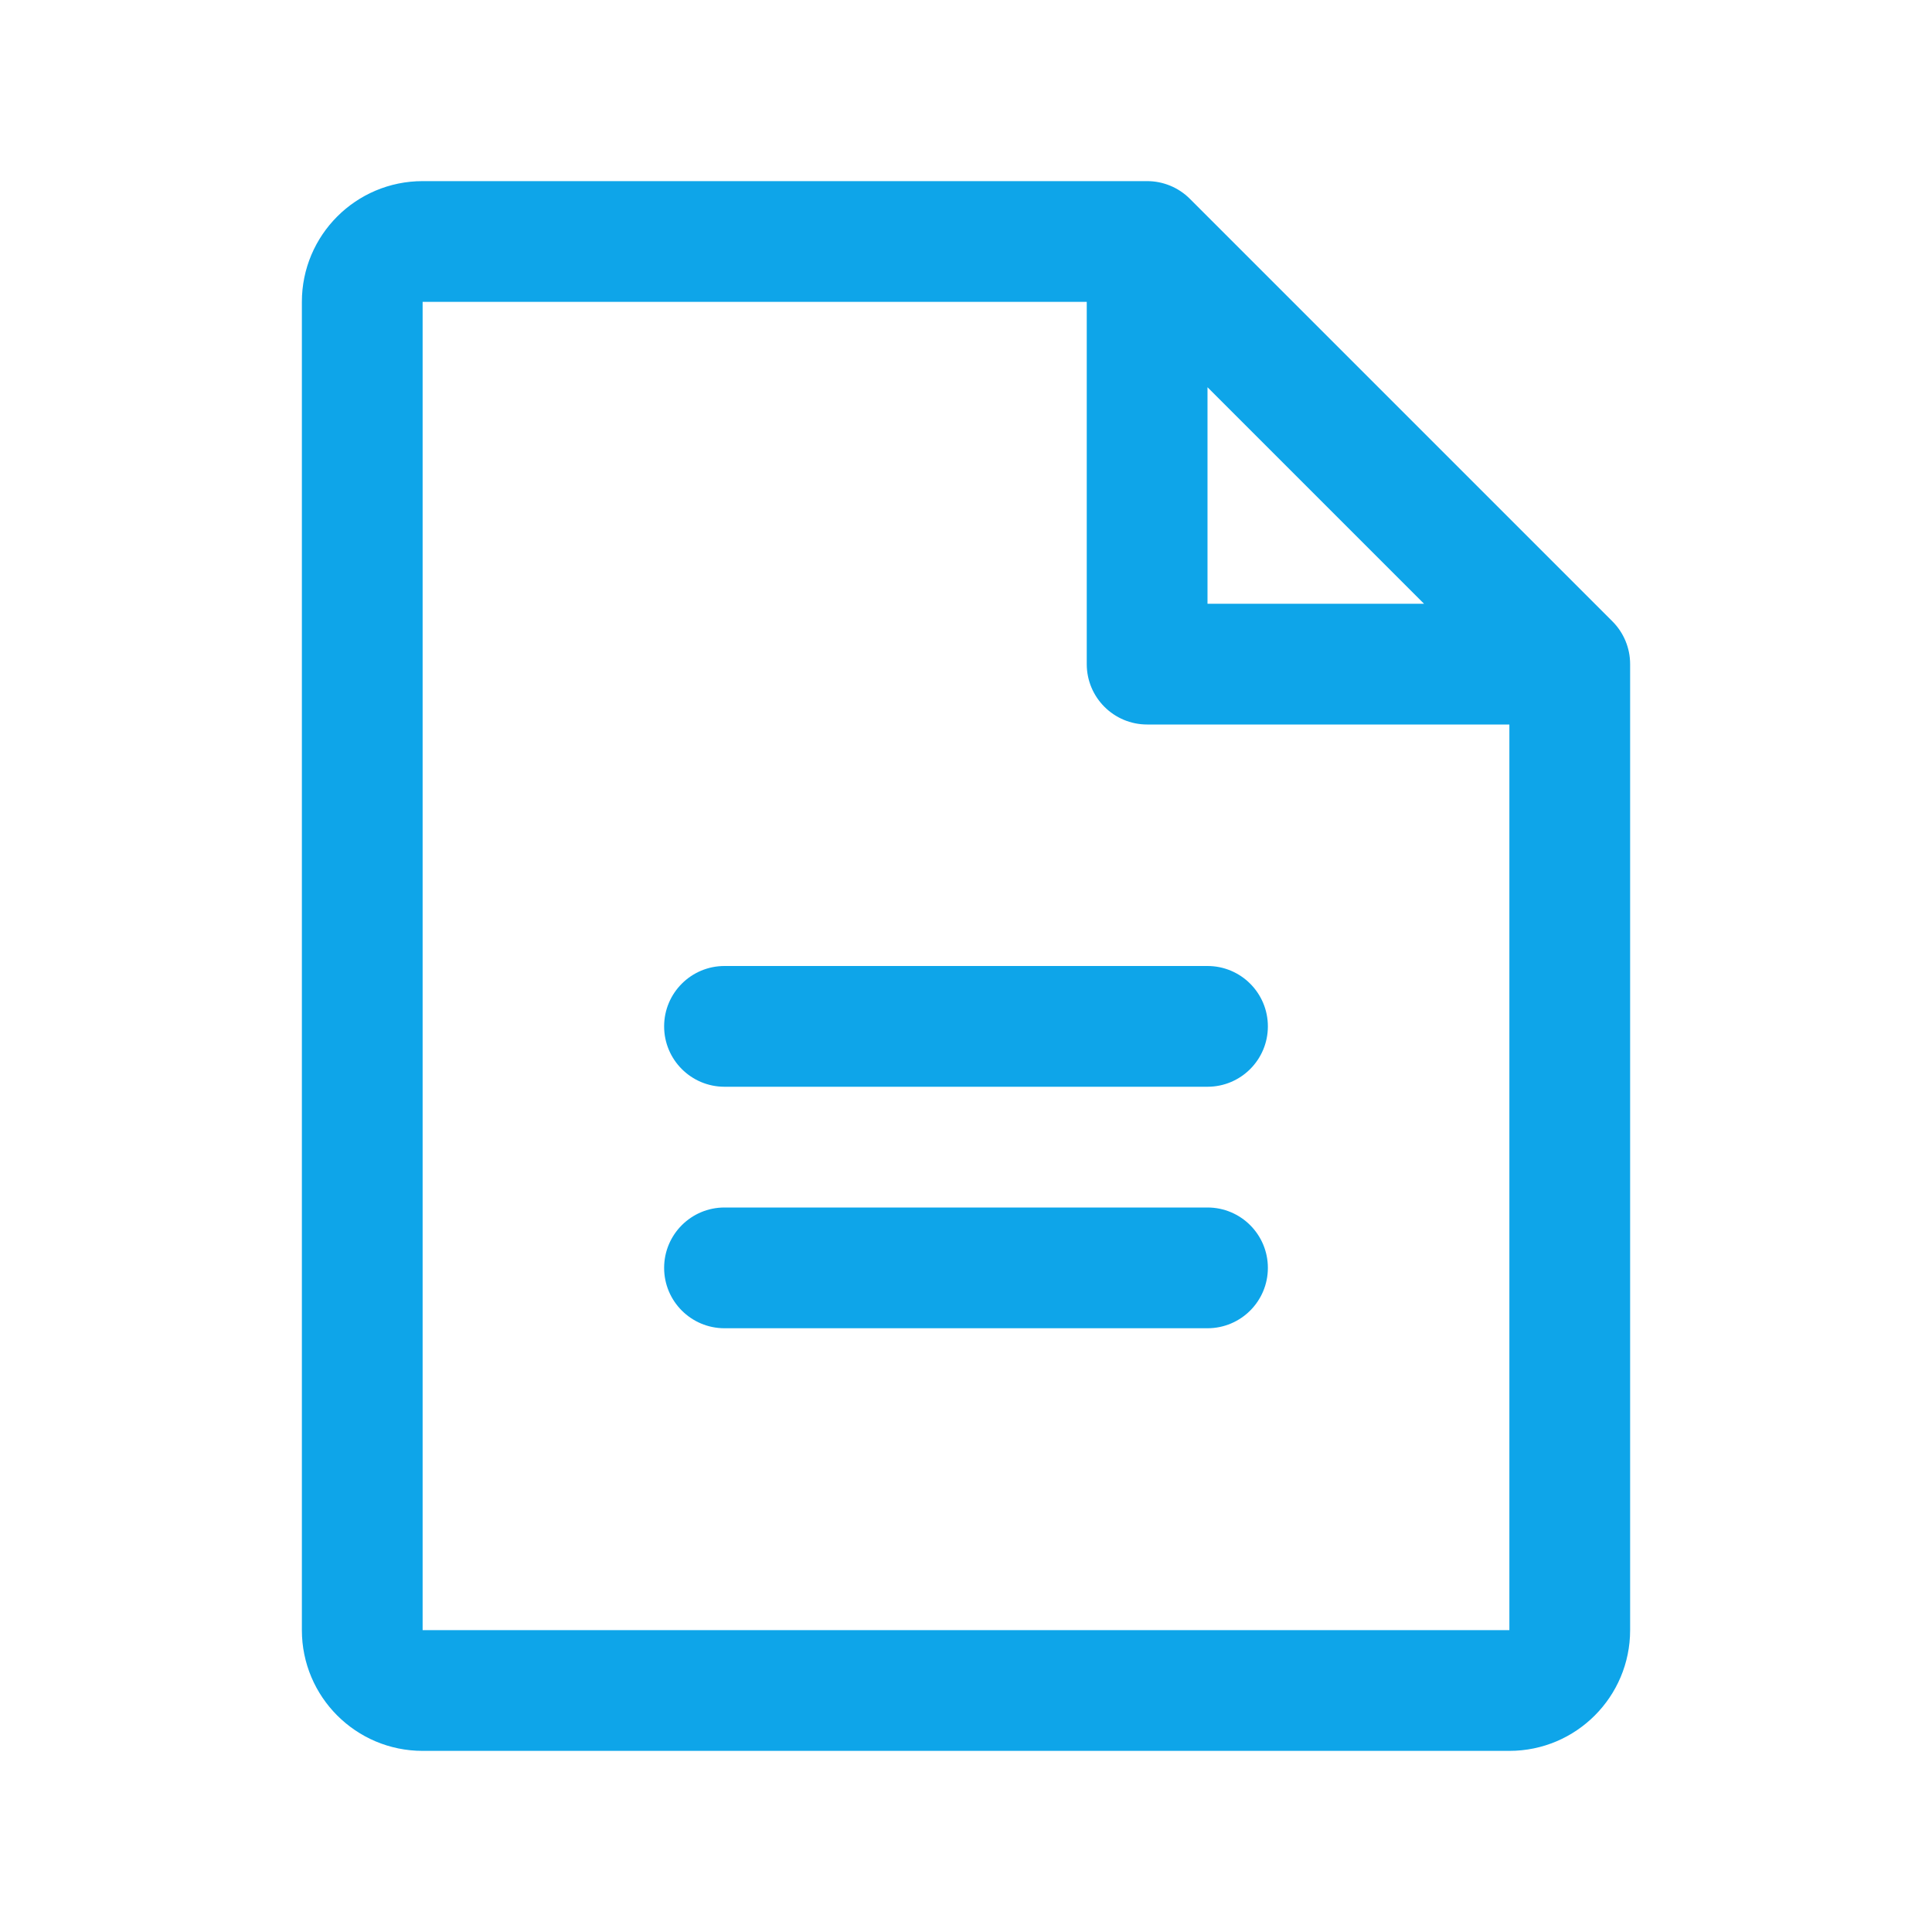
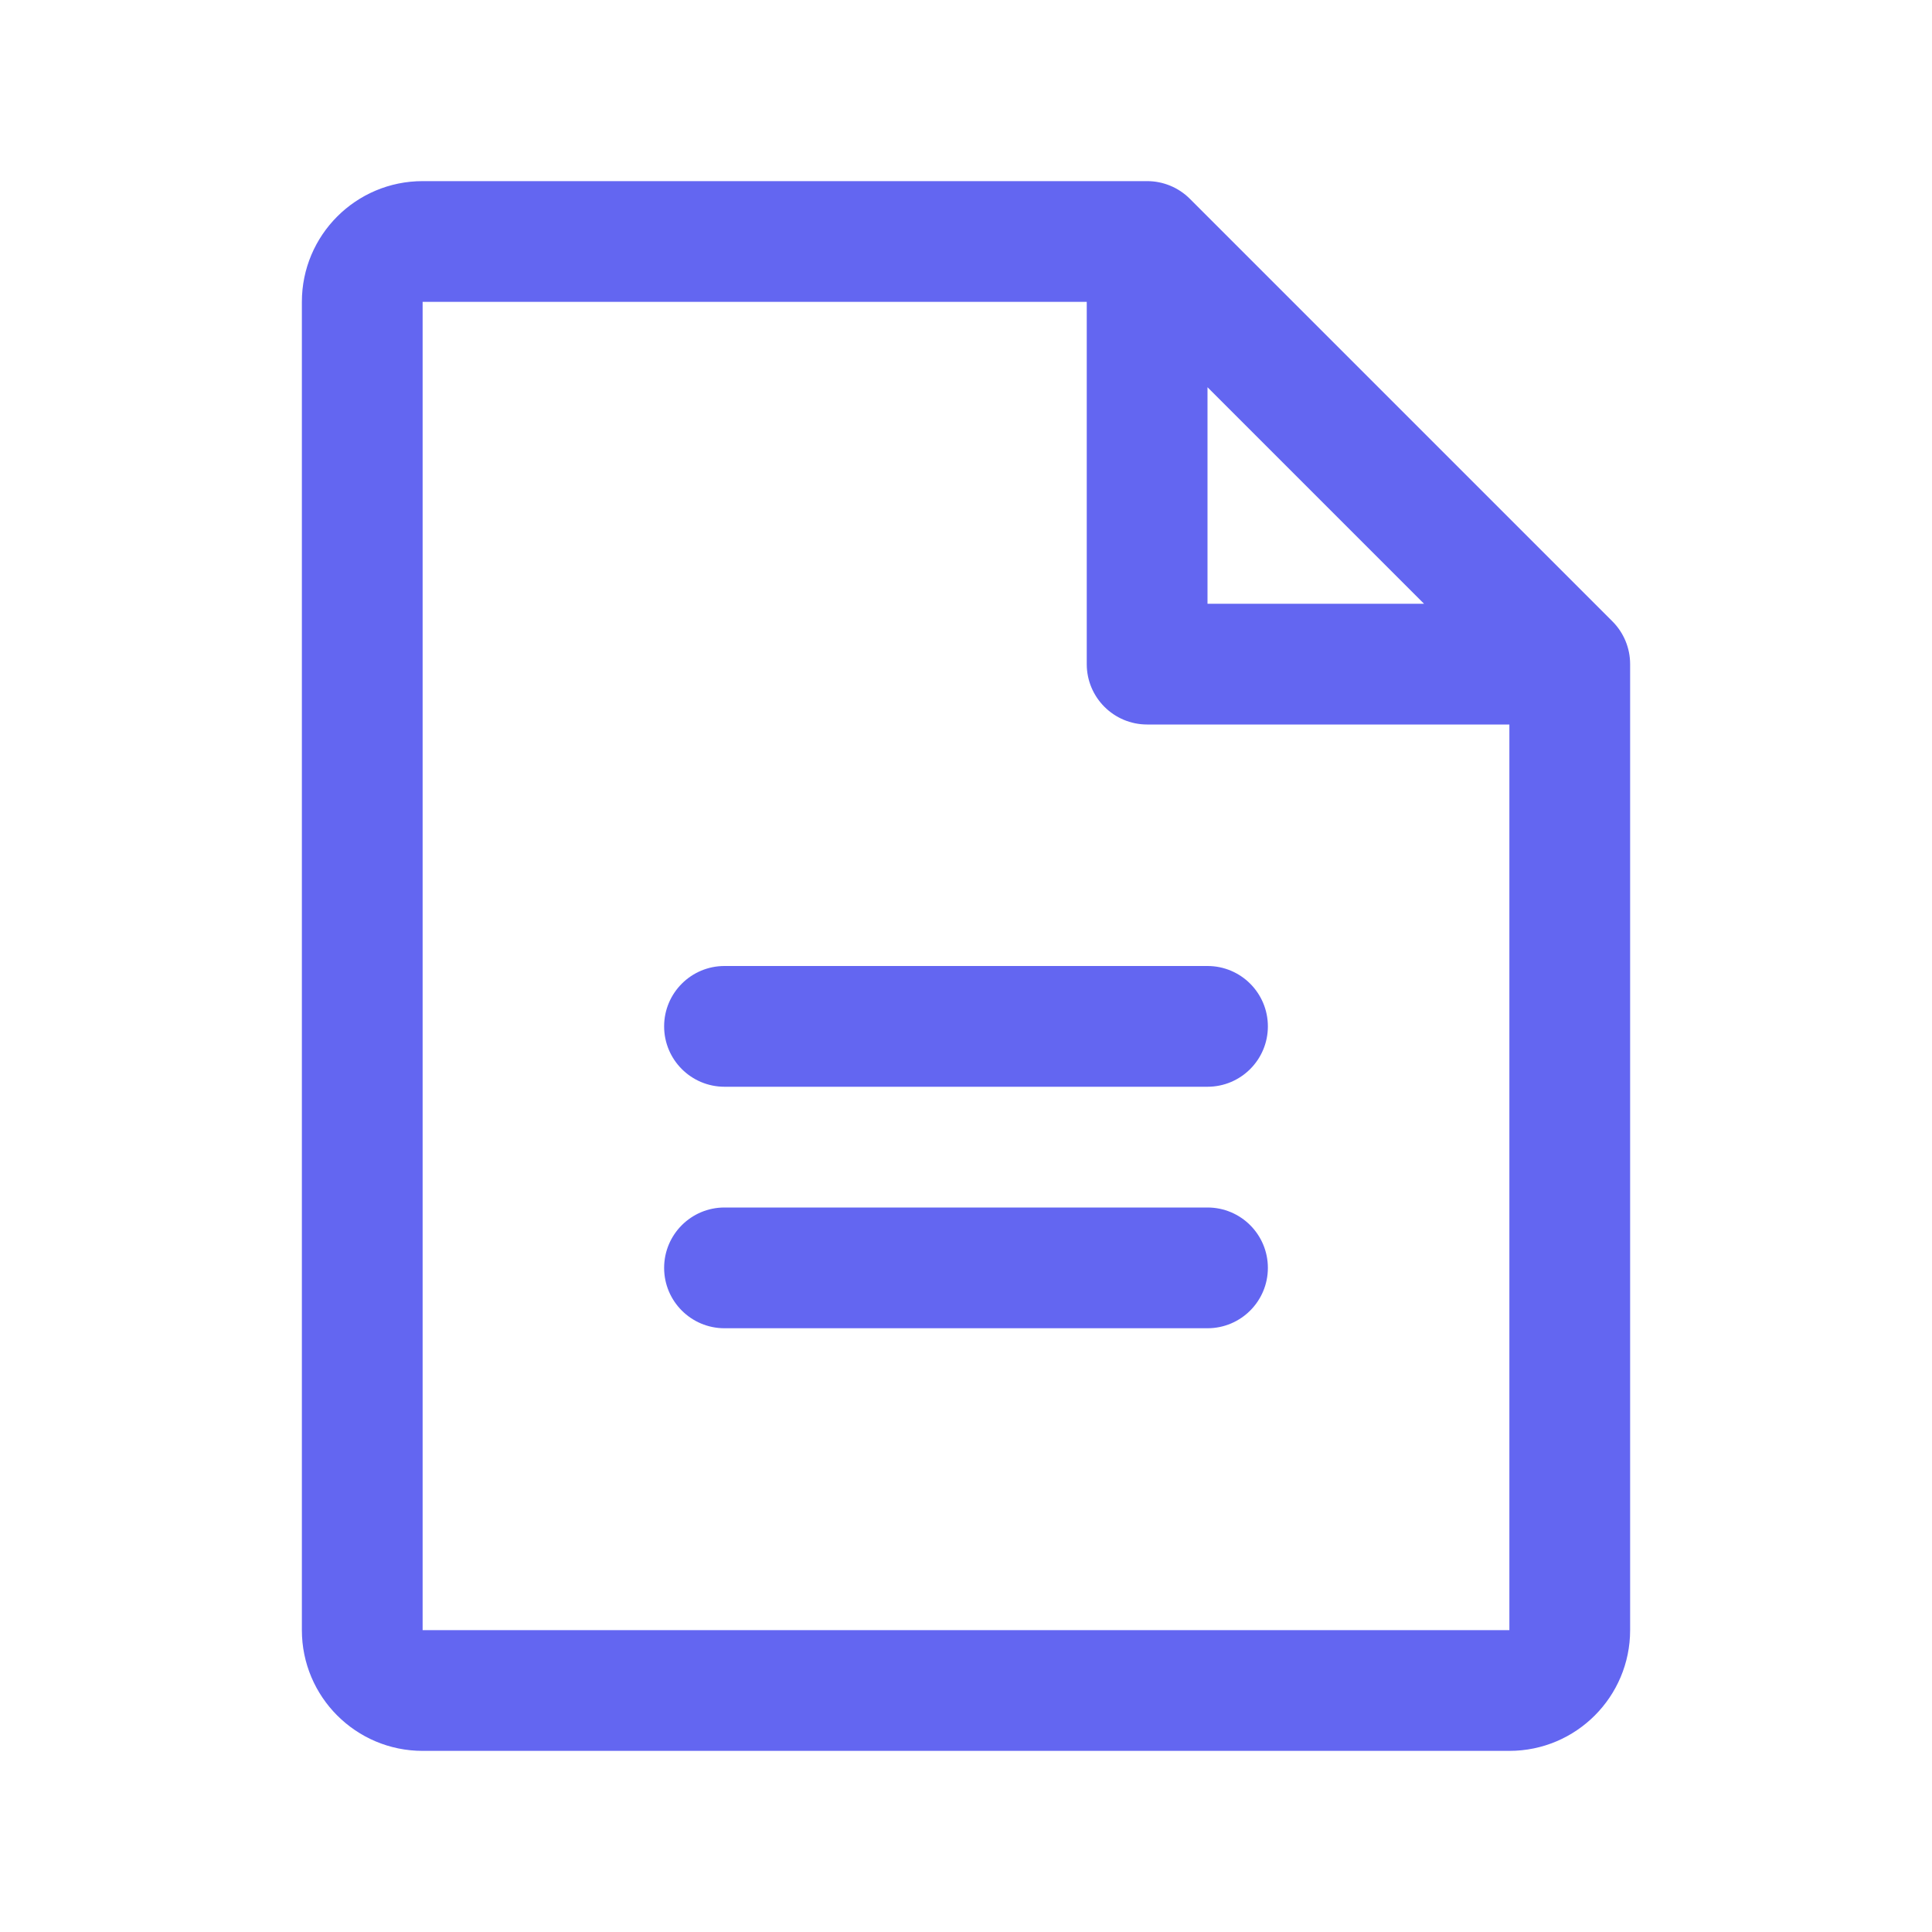
- <svg xmlns="http://www.w3.org/2000/svg" width="32" height="32" fill="#0ea5e9" viewBox="0 0 256 256">
+ <svg xmlns="http://www.w3.org/2000/svg" width="32" height="32" fill="#6366f1" viewBox="0 0 256 256">
  <path d="M213.66,82.34l-56-56A8,8,0,0,0,152,24H56A16,16,0,0,0,40,40V216a16,16,0,0,0,16,16H200a16,16,0,0,0,16-16V88A8,8,0,0,0,213.66,82.34ZM160,51.31,188.69,80H160ZM200,216H56V40h88V88a8,8,0,0,0,8,8h48V216Zm-32-80a8,8,0,0,1-8,8H96a8,8,0,0,1,0-16h64A8,8,0,0,1,168,136Zm0,32a8,8,0,0,1-8,8H96a8,8,0,0,1,0-16h64A8,8,0,0,1,168,168Z" />
</svg>
